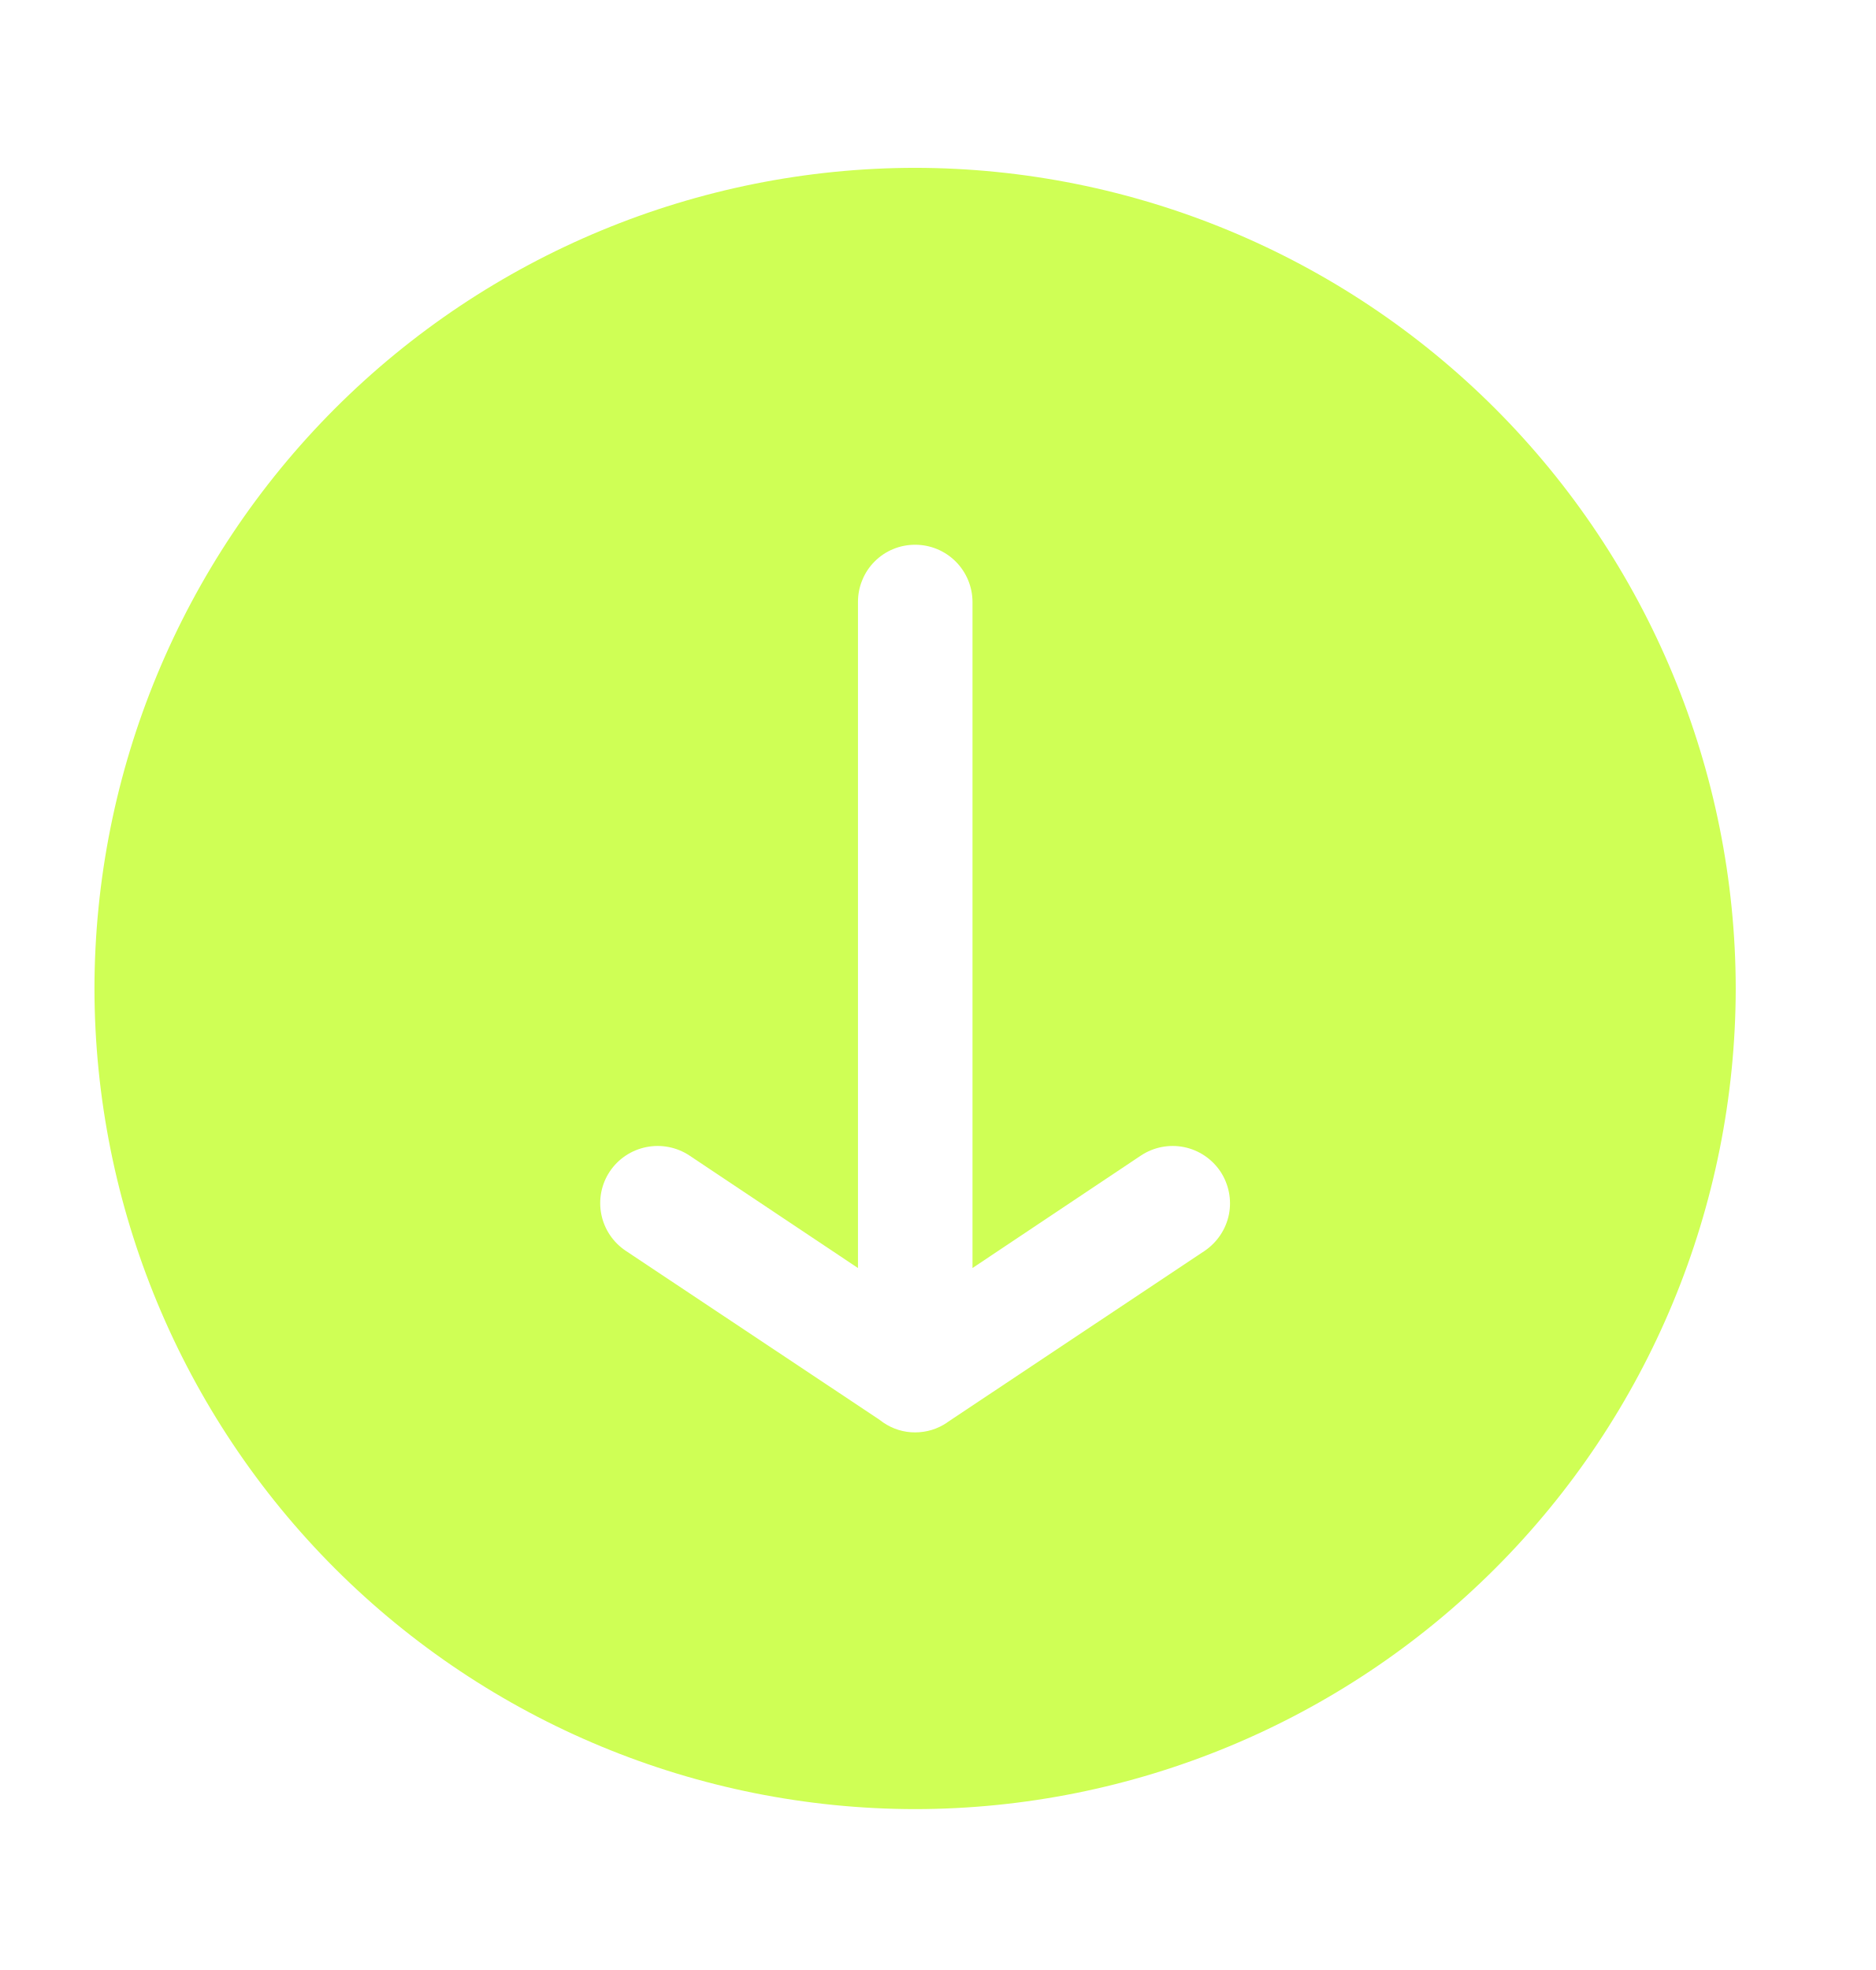
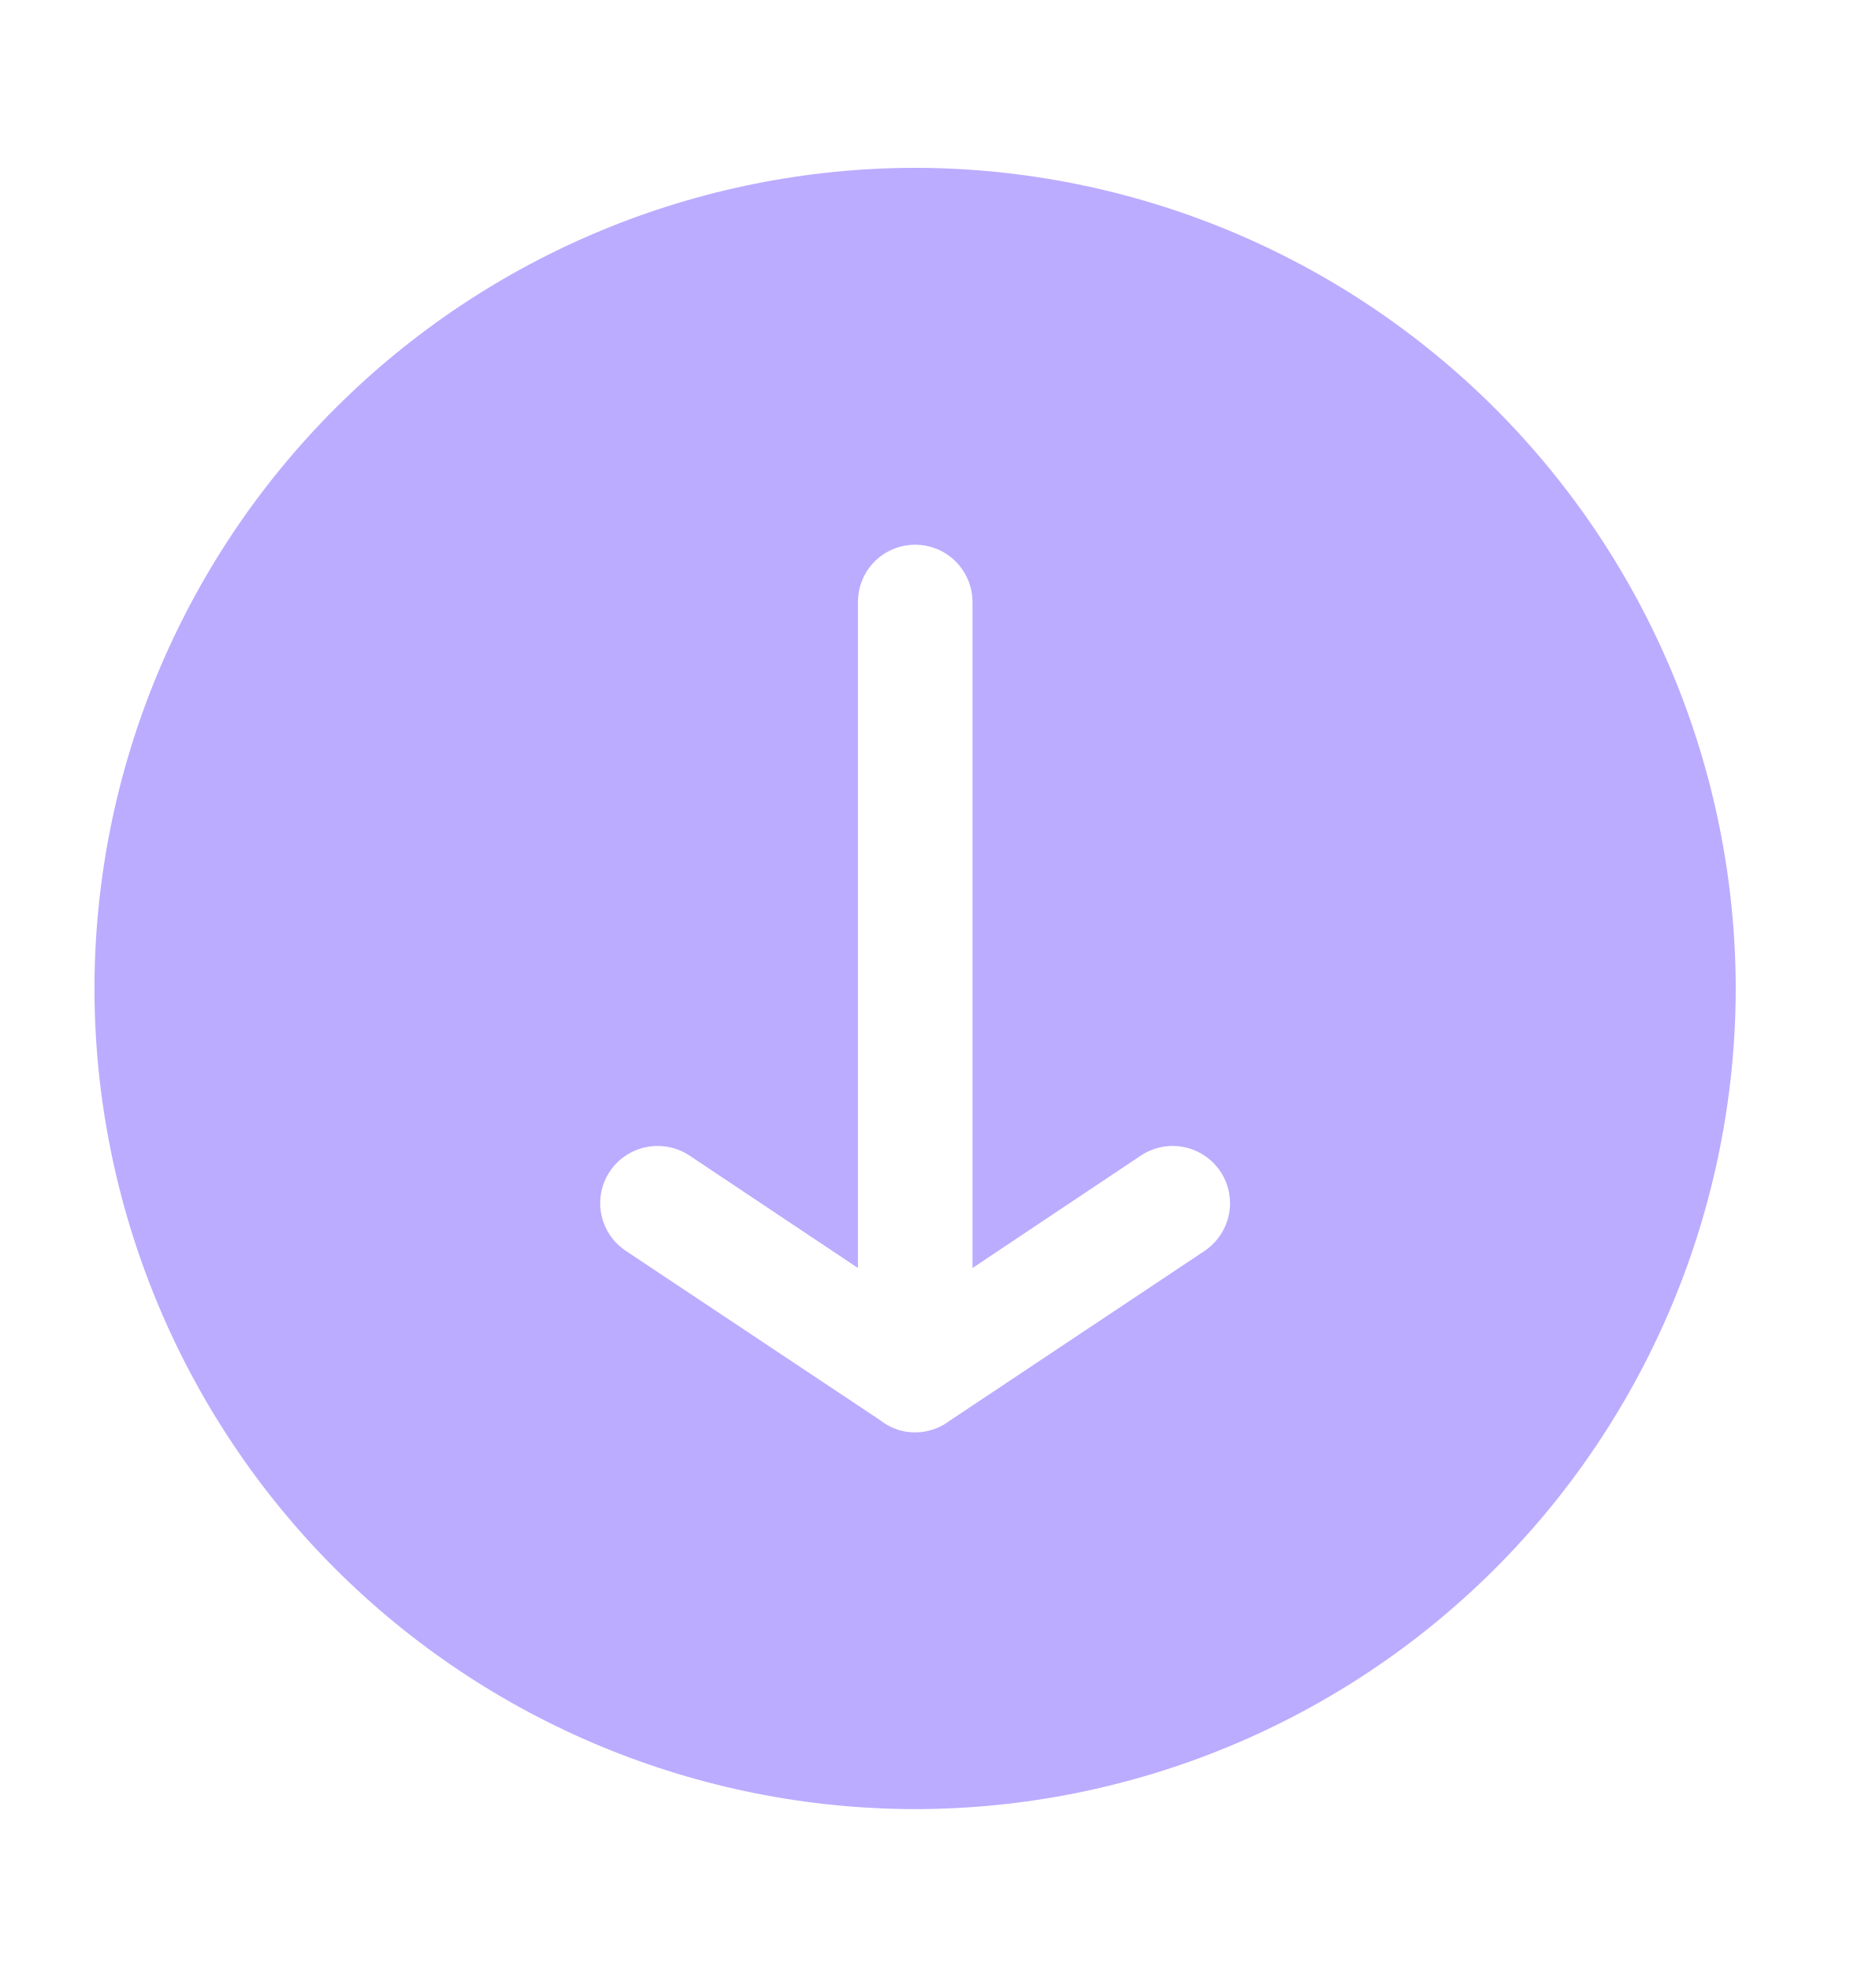
<svg xmlns="http://www.w3.org/2000/svg" width="20" height="21" viewBox="0 0 20 21" fill="none">
-   <path d="M9.757 1.789C7.437 1.791 5.213 2.714 3.572 4.354C1.932 5.995 1.009 8.219 1.007 10.539C1.01 12.858 1.933 15.082 3.573 16.722C5.214 18.361 7.438 19.283 9.757 19.285C12.076 19.283 14.3 18.36 15.94 16.72C17.58 15.081 18.502 12.857 18.505 10.538C18.502 8.219 17.579 5.995 15.94 4.355C14.3 2.715 12.076 1.792 9.757 1.789ZM12.843 13.334L10.099 15.162L10.096 15.165C9.996 15.233 9.878 15.269 9.757 15.269C9.636 15.27 9.518 15.233 9.418 15.165L9.367 15.128L6.672 13.334C6.537 13.244 6.443 13.105 6.411 12.946C6.379 12.788 6.411 12.623 6.501 12.488C6.591 12.353 6.731 12.26 6.89 12.228C7.049 12.196 7.214 12.228 7.349 12.317L9.147 13.517V6.417C9.147 6.337 9.162 6.258 9.193 6.184C9.223 6.109 9.268 6.042 9.325 5.985C9.382 5.928 9.449 5.883 9.523 5.853C9.597 5.822 9.677 5.807 9.757 5.807C9.919 5.807 10.074 5.871 10.189 5.986C10.303 6.1 10.368 6.256 10.368 6.417V13.517L12.165 12.317C12.3 12.228 12.465 12.196 12.623 12.228C12.782 12.26 12.921 12.354 13.011 12.488C13.1 12.623 13.133 12.787 13.102 12.945C13.07 13.104 12.977 13.243 12.843 13.334Z" fill="#CFFF55" />
+   <path d="M9.757 1.789C7.437 1.791 5.213 2.714 3.573 4.354C1.932 5.995 1.009 8.219 1.007 10.539C1.01 12.858 1.933 15.082 3.573 16.722C5.214 18.361 7.438 19.283 9.757 19.285C12.077 19.283 14.3 18.36 15.94 16.721C17.58 15.081 18.502 12.857 18.505 10.538C18.502 8.219 17.58 5.995 15.94 4.355C14.3 2.715 12.077 1.792 9.757 1.789ZM12.843 13.334L10.099 15.162L10.096 15.165C9.996 15.233 9.878 15.269 9.757 15.269C9.636 15.27 9.518 15.233 9.419 15.165L9.367 15.128L6.672 13.334C6.537 13.244 6.443 13.105 6.411 12.946C6.379 12.788 6.411 12.623 6.501 12.488C6.591 12.353 6.731 12.26 6.89 12.228C7.049 12.196 7.214 12.228 7.349 12.317L9.147 13.517V6.417C9.147 6.337 9.162 6.258 9.193 6.184C9.223 6.109 9.268 6.042 9.325 5.985C9.382 5.928 9.449 5.884 9.523 5.853C9.598 5.822 9.677 5.807 9.757 5.807C9.919 5.807 10.075 5.871 10.189 5.986C10.303 6.1 10.368 6.256 10.368 6.417V13.517L12.165 12.317C12.3 12.228 12.465 12.196 12.623 12.228C12.782 12.26 12.921 12.354 13.011 12.488C13.101 12.623 13.133 12.787 13.102 12.945C13.07 13.104 12.977 13.243 12.843 13.334Z" fill="#BCACFF" />
</svg>
